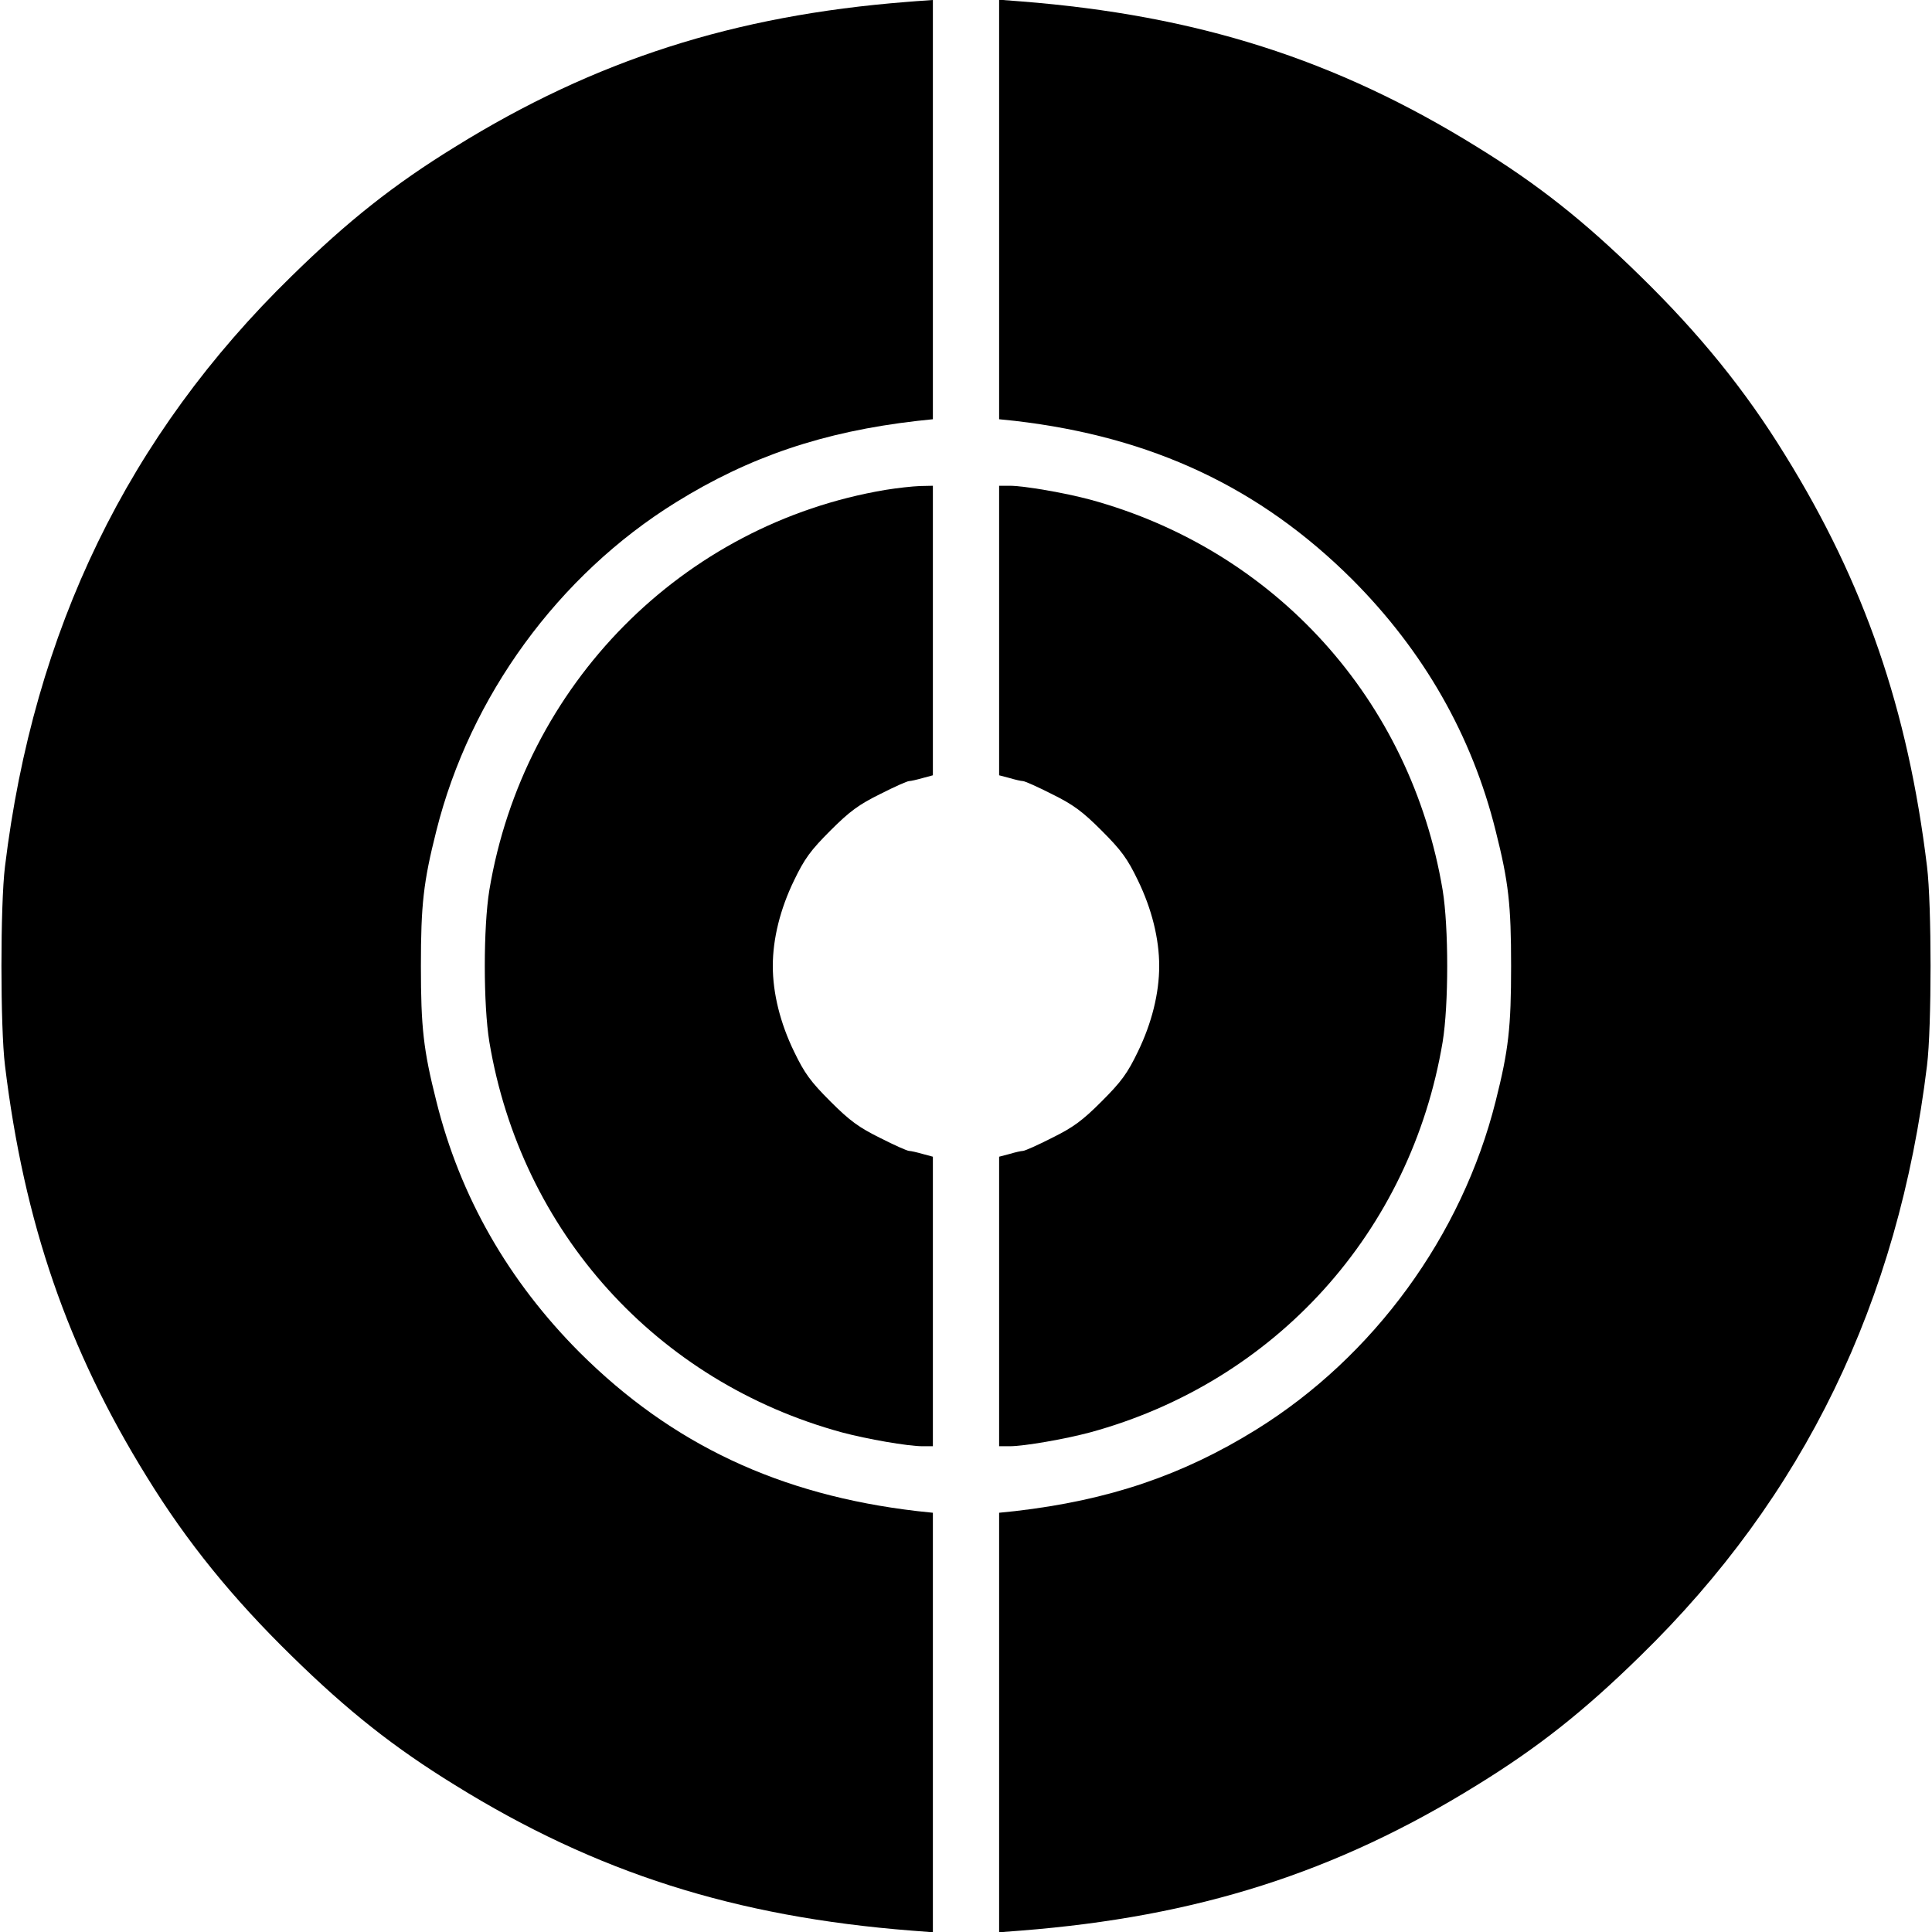
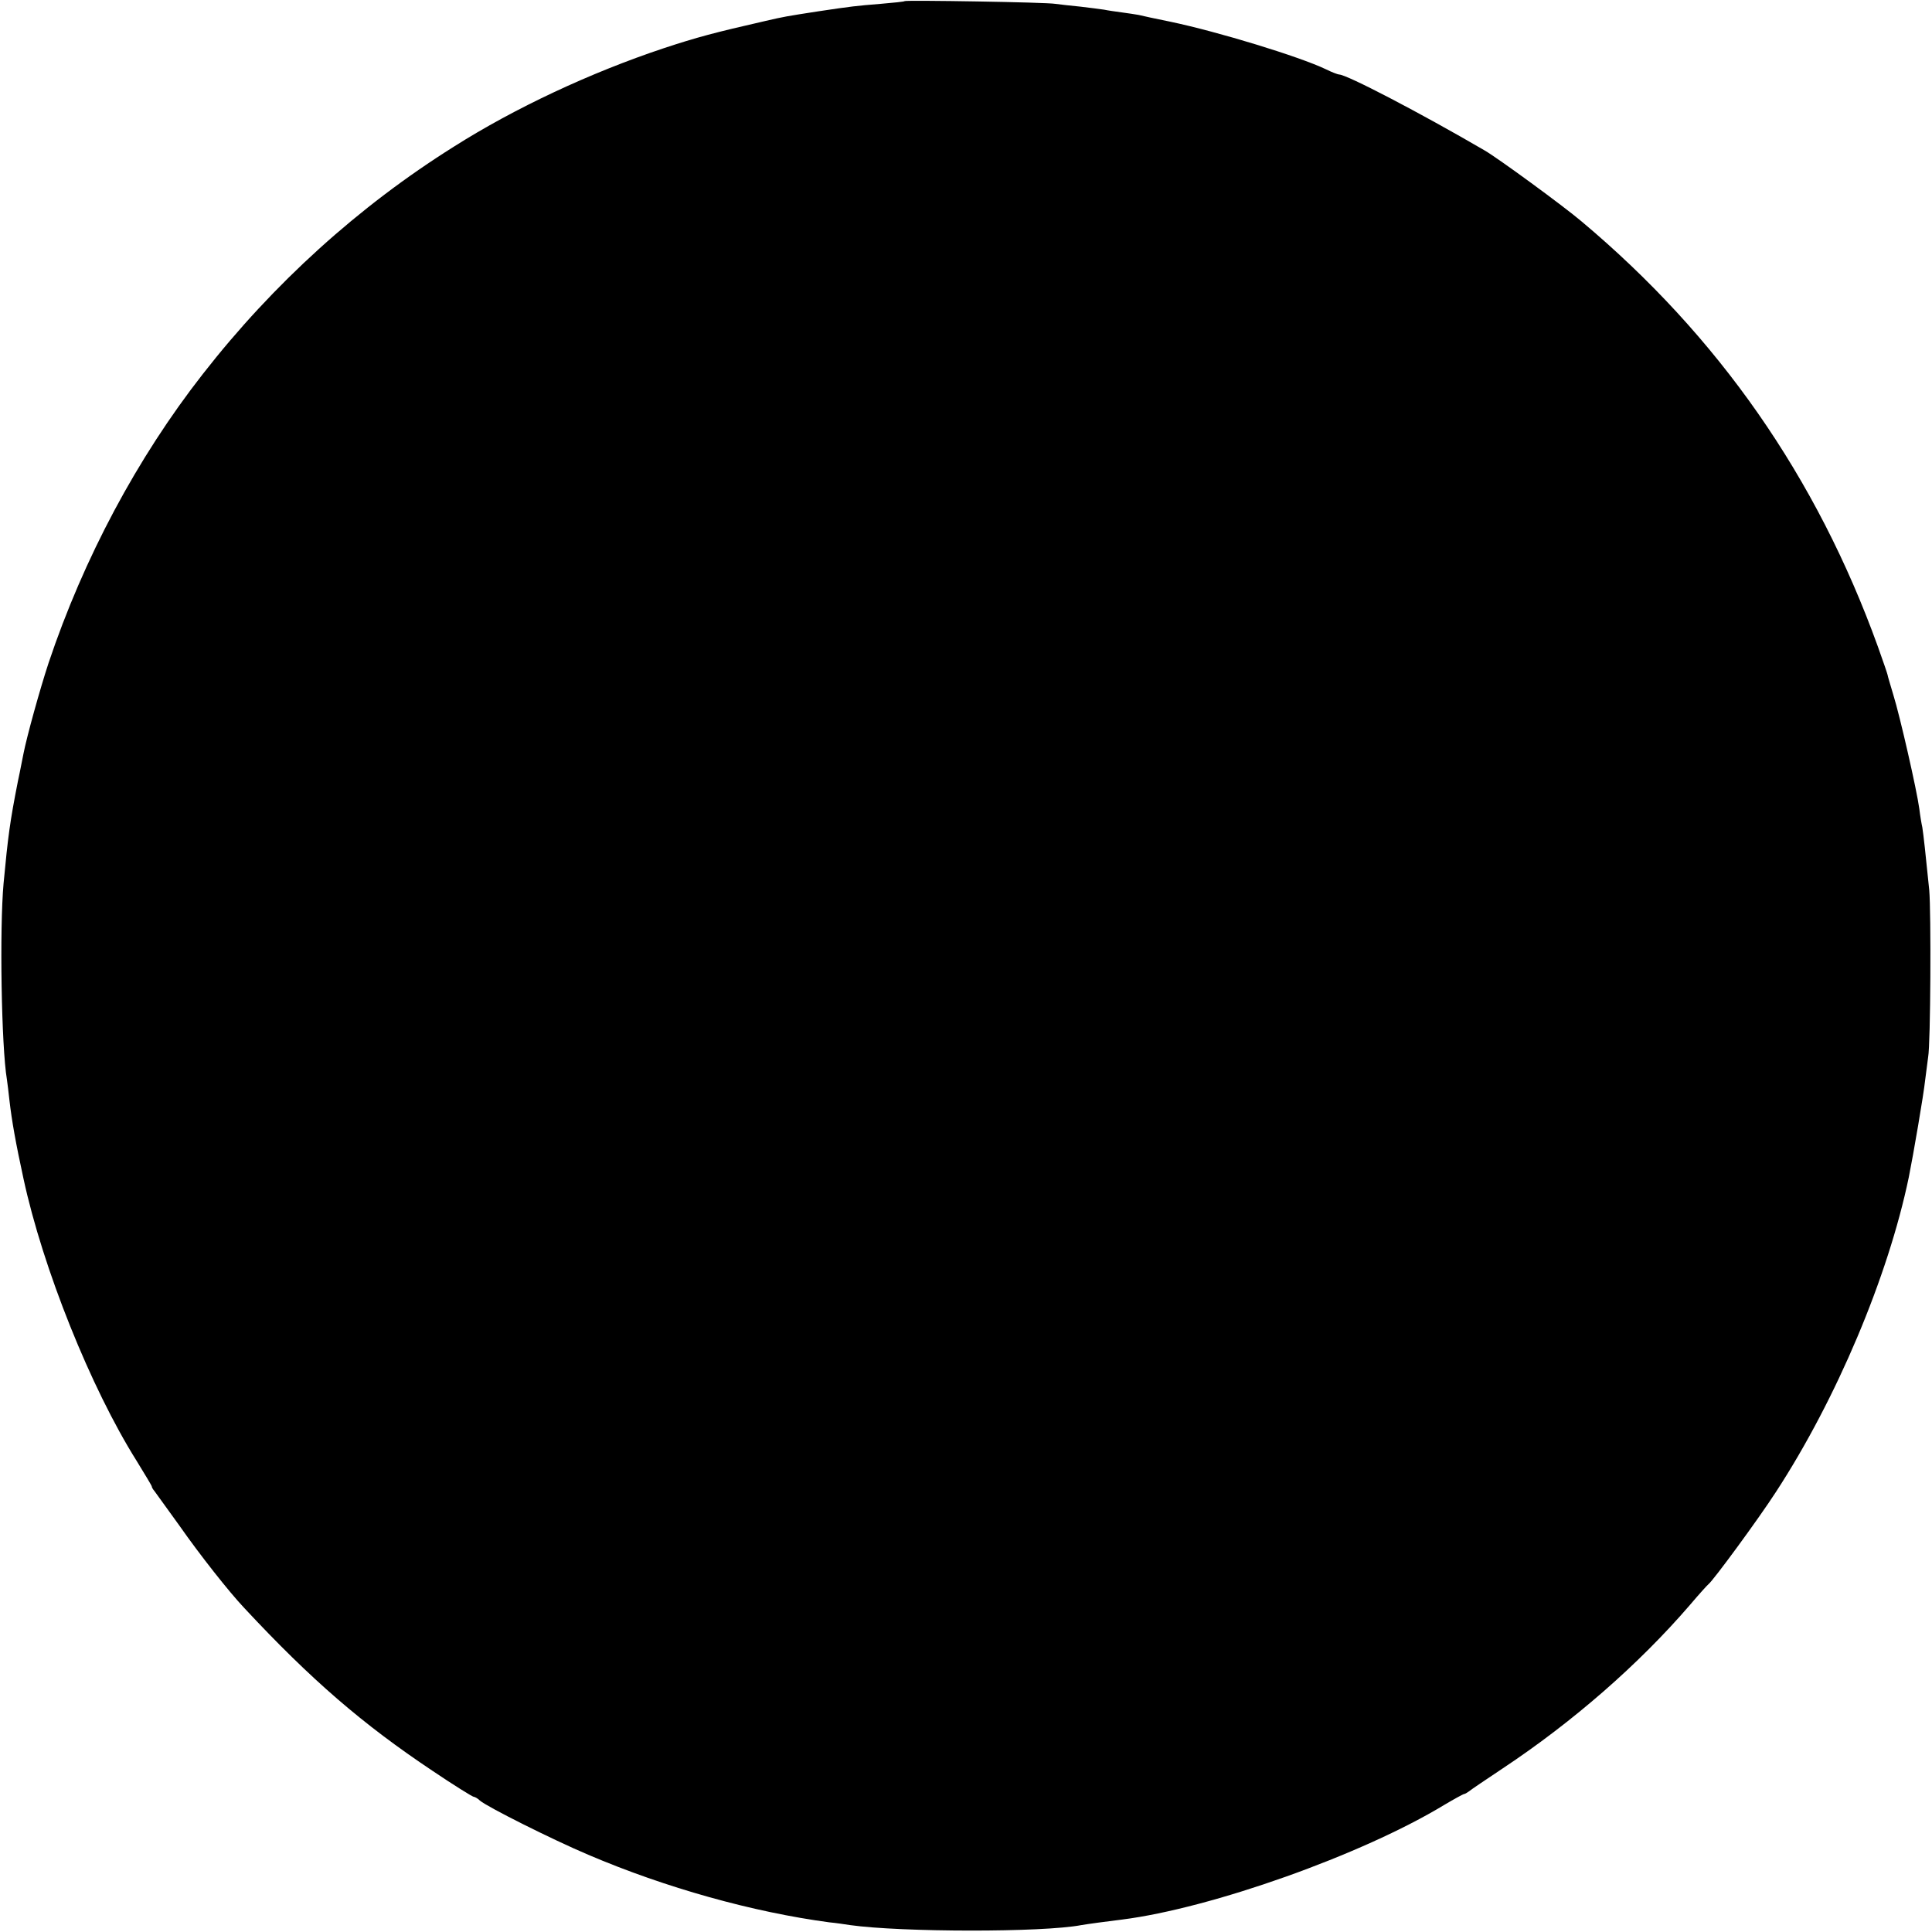
<svg xmlns="http://www.w3.org/2000/svg" version="1.0" width="700pt" height="700pt" viewBox="0 0 700 700" preserveAspectRatio="xMidYMid meet">
  <g transform="translate(0,700) scale(0.1,-0.1)" fill="#000000" stroke="none">
-     <path d="M3285 6993 c-625 -49 -1130 -211 -1636 -525 -221 -136 -388 -268 -592 -468 -593 -578 -935 -1284 -1039 -2140 -17 -137 -17 -583 0 -720 69 -569 227 -1028 514 -1491 145 -236 311 -440 525 -649 204 -200 371 -332 592 -468 511 -317 1015 -477 1654 -527 l77 -6 0 760 0 760 -57 6 c-498 58 -889 242 -1223 575 -258 259 -433 564 -519 910 -47 186 -56 268 -56 490 0 222 9 304 56 490 122 487 442 926 868 1190 266 165 534 256 874 295 l57 6 0 760 0 759 -27 -2 c-16 -1 -46 -3 -68 -5z" />
-     <path d="M3620 6241 l0 -760 58 -6 c497 -58 888 -242 1222 -575 258 -259 433 -564 519 -910 47 -186 56 -268 56 -490 0 -222 -9 -304 -56 -490 -122 -487 -442 -926 -868 -1190 -266 -165 -534 -256 -873 -295 l-58 -6 0 -760 0 -760 78 6 c638 50 1142 210 1653 527 221 136 388 268 592 468 593 578 935 1284 1039 2140 17 137 17 583 0 720 -69 569 -227 1028 -514 1491 -145 236 -311 440 -525 649 -204 200 -371 332 -592 468 -511 317 -1015 477 -1653 527 l-78 6 0 -760z" />
-     <path d="M3208 5225 c-736 -124 -1311 -706 -1435 -1450 -22 -135 -22 -415 0 -550 115 -688 606 -1232 1278 -1415 90 -24 238 -50 292 -50 l37 0 0 525 0 524 -37 10 c-21 6 -43 11 -49 11 -7 0 -54 21 -105 47 -77 38 -110 62 -180 132 -72 72 -94 102 -132 181 -50 103 -77 211 -77 310 0 99 27 207 77 310 38 79 60 109 132 181 70 70 103 94 180 132 51 26 98 47 105 47 6 0 28 5 49 11 l37 10 0 524 0 525 -47 -1 c-27 -1 -82 -7 -125 -14z" />
-     <path d="M3620 4715 l0 -524 38 -10 c20 -6 42 -11 48 -11 7 0 54 -21 105 -47 77 -38 110 -62 180 -132 72 -72 94 -102 132 -181 50 -103 77 -211 77 -310 0 -99 -27 -207 -77 -310 -38 -79 -60 -109 -132 -181 -70 -70 -103 -94 -180 -132 -51 -26 -98 -47 -105 -47 -6 0 -28 -5 -48 -11 l-38 -10 0 -524 0 -525 38 0 c53 0 201 26 291 50 672 183 1163 727 1278 1415 22 135 22 415 0 550 -115 688 -606 1232 -1278 1415 -90 24 -238 50 -291 50 l-38 0 0 -525z" />
+     <path d="M3278 6996 c-1 -2 -41 -6 -88 -10 -87 -7 -105 -9 -225 -27 -116 -18 -123 -19 -192 -35 -184 -42 -248 -59 -369 -99 -264 -88 -538 -216 -759 -356 -346 -217 -655 -497 -910 -824 -238 -304 -432 -668 -559 -1047 -31 -94 -79 -267 -91 -329 -3 -13 -11 -58 -20 -99 -29 -147 -36 -200 -52 -370 -15 -165 -8 -592 12 -711 2 -13 6 -46 9 -74 9 -78 23 -156 51 -285 70 -325 244 -759 410 -1023 30 -49 55 -90 55 -93 0 -3 4 -10 10 -17 5 -7 46 -64 91 -126 72 -103 179 -239 234 -297 243 -261 429 -421 682 -590 77 -52 145 -94 149 -94 4 0 15 -6 23 -14 27 -23 260 -140 392 -196 281 -120 597 -208 874 -245 22 -2 56 -7 75 -10 186 -26 697 -27 838 0 16 3 104 15 147 20 324 41 870 235 1167 415 37 22 70 40 73 40 3 0 11 5 18 10 7 6 62 43 122 83 253 168 492 376 678 592 33 39 63 72 67 75 17 13 181 236 245 335 219 336 406 779 481 1140 16 79 54 301 59 350 4 33 9 71 11 85 9 47 11 525 4 605 -13 130 -21 202 -25 227 -3 13 -8 43 -11 68 -9 67 -70 335 -94 412 -11 37 -21 70 -21 73 0 2 -16 49 -35 102 -222 615 -578 1125 -1074 1541 -66 56 -304 230 -351 257 -235 137 -500 275 -527 275 -4 0 -26 8 -48 19 -96 46 -391 136 -562 172 -54 11 -106 22 -117 25 -11 2 -38 6 -60 9 -22 3 -51 7 -65 10 -13 2 -52 7 -86 11 -33 3 -74 8 -90 10 -32 6 -540 14 -546 10z" />
  </g>
</svg>
